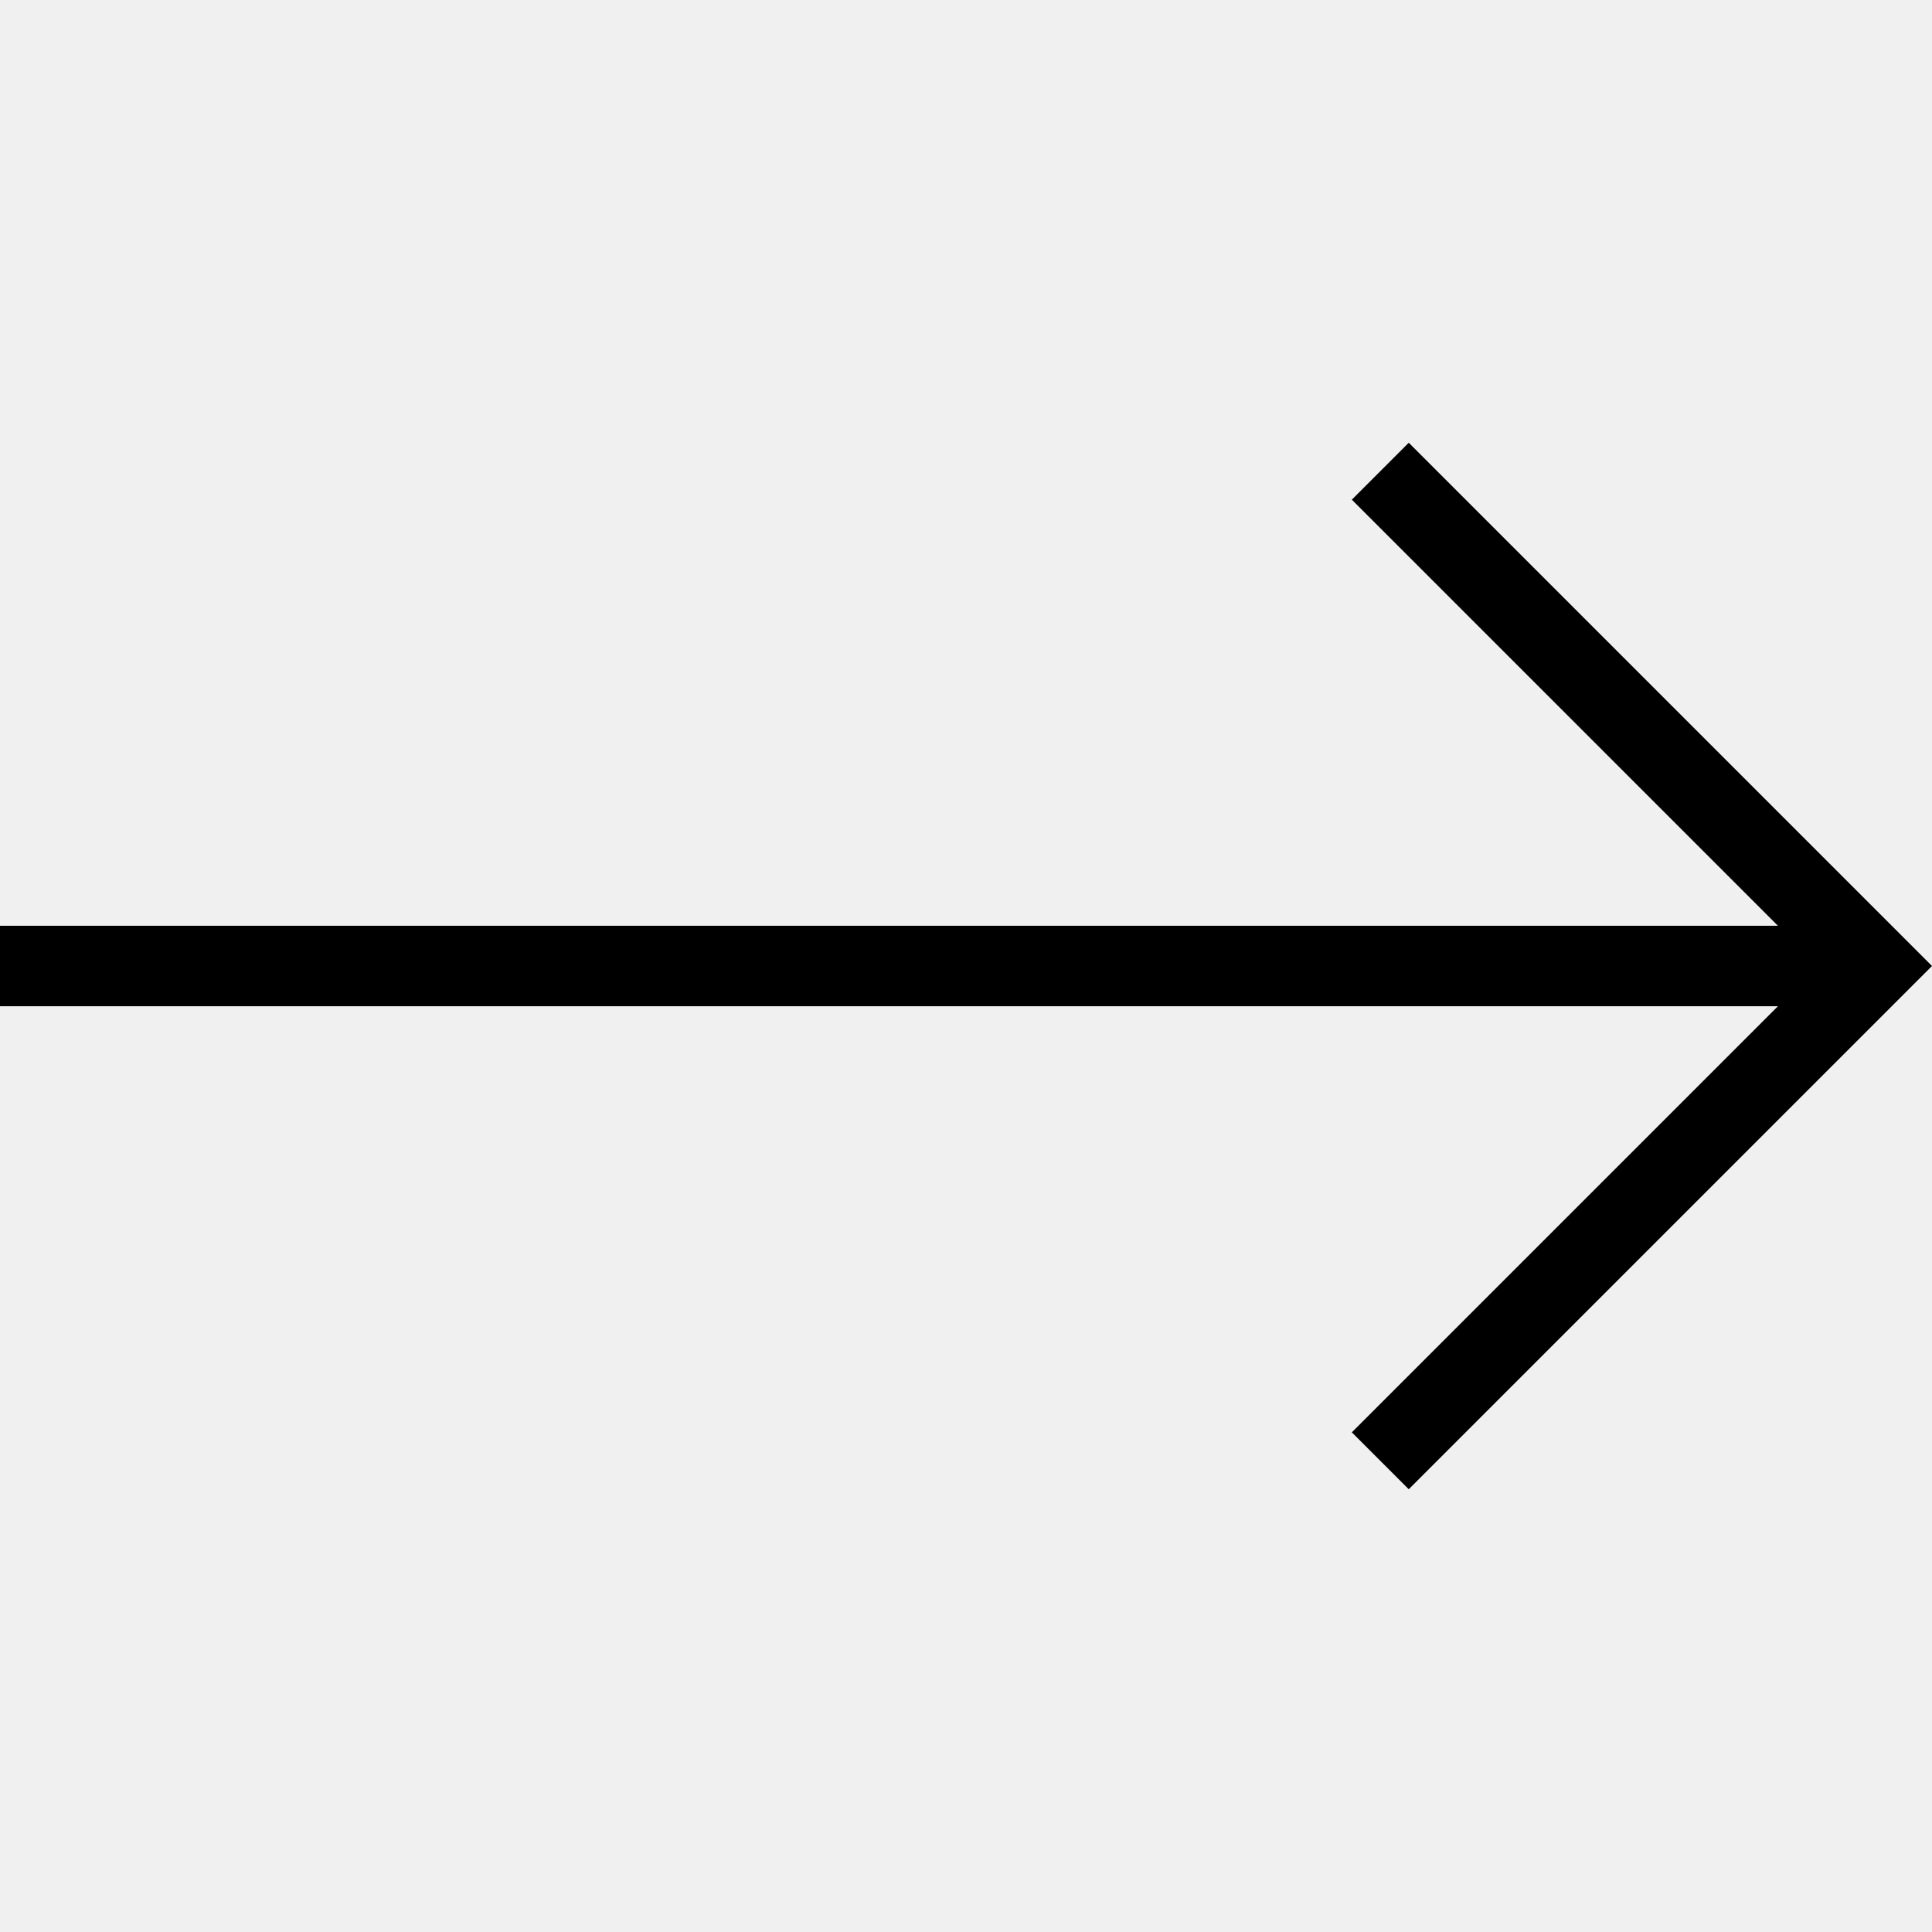
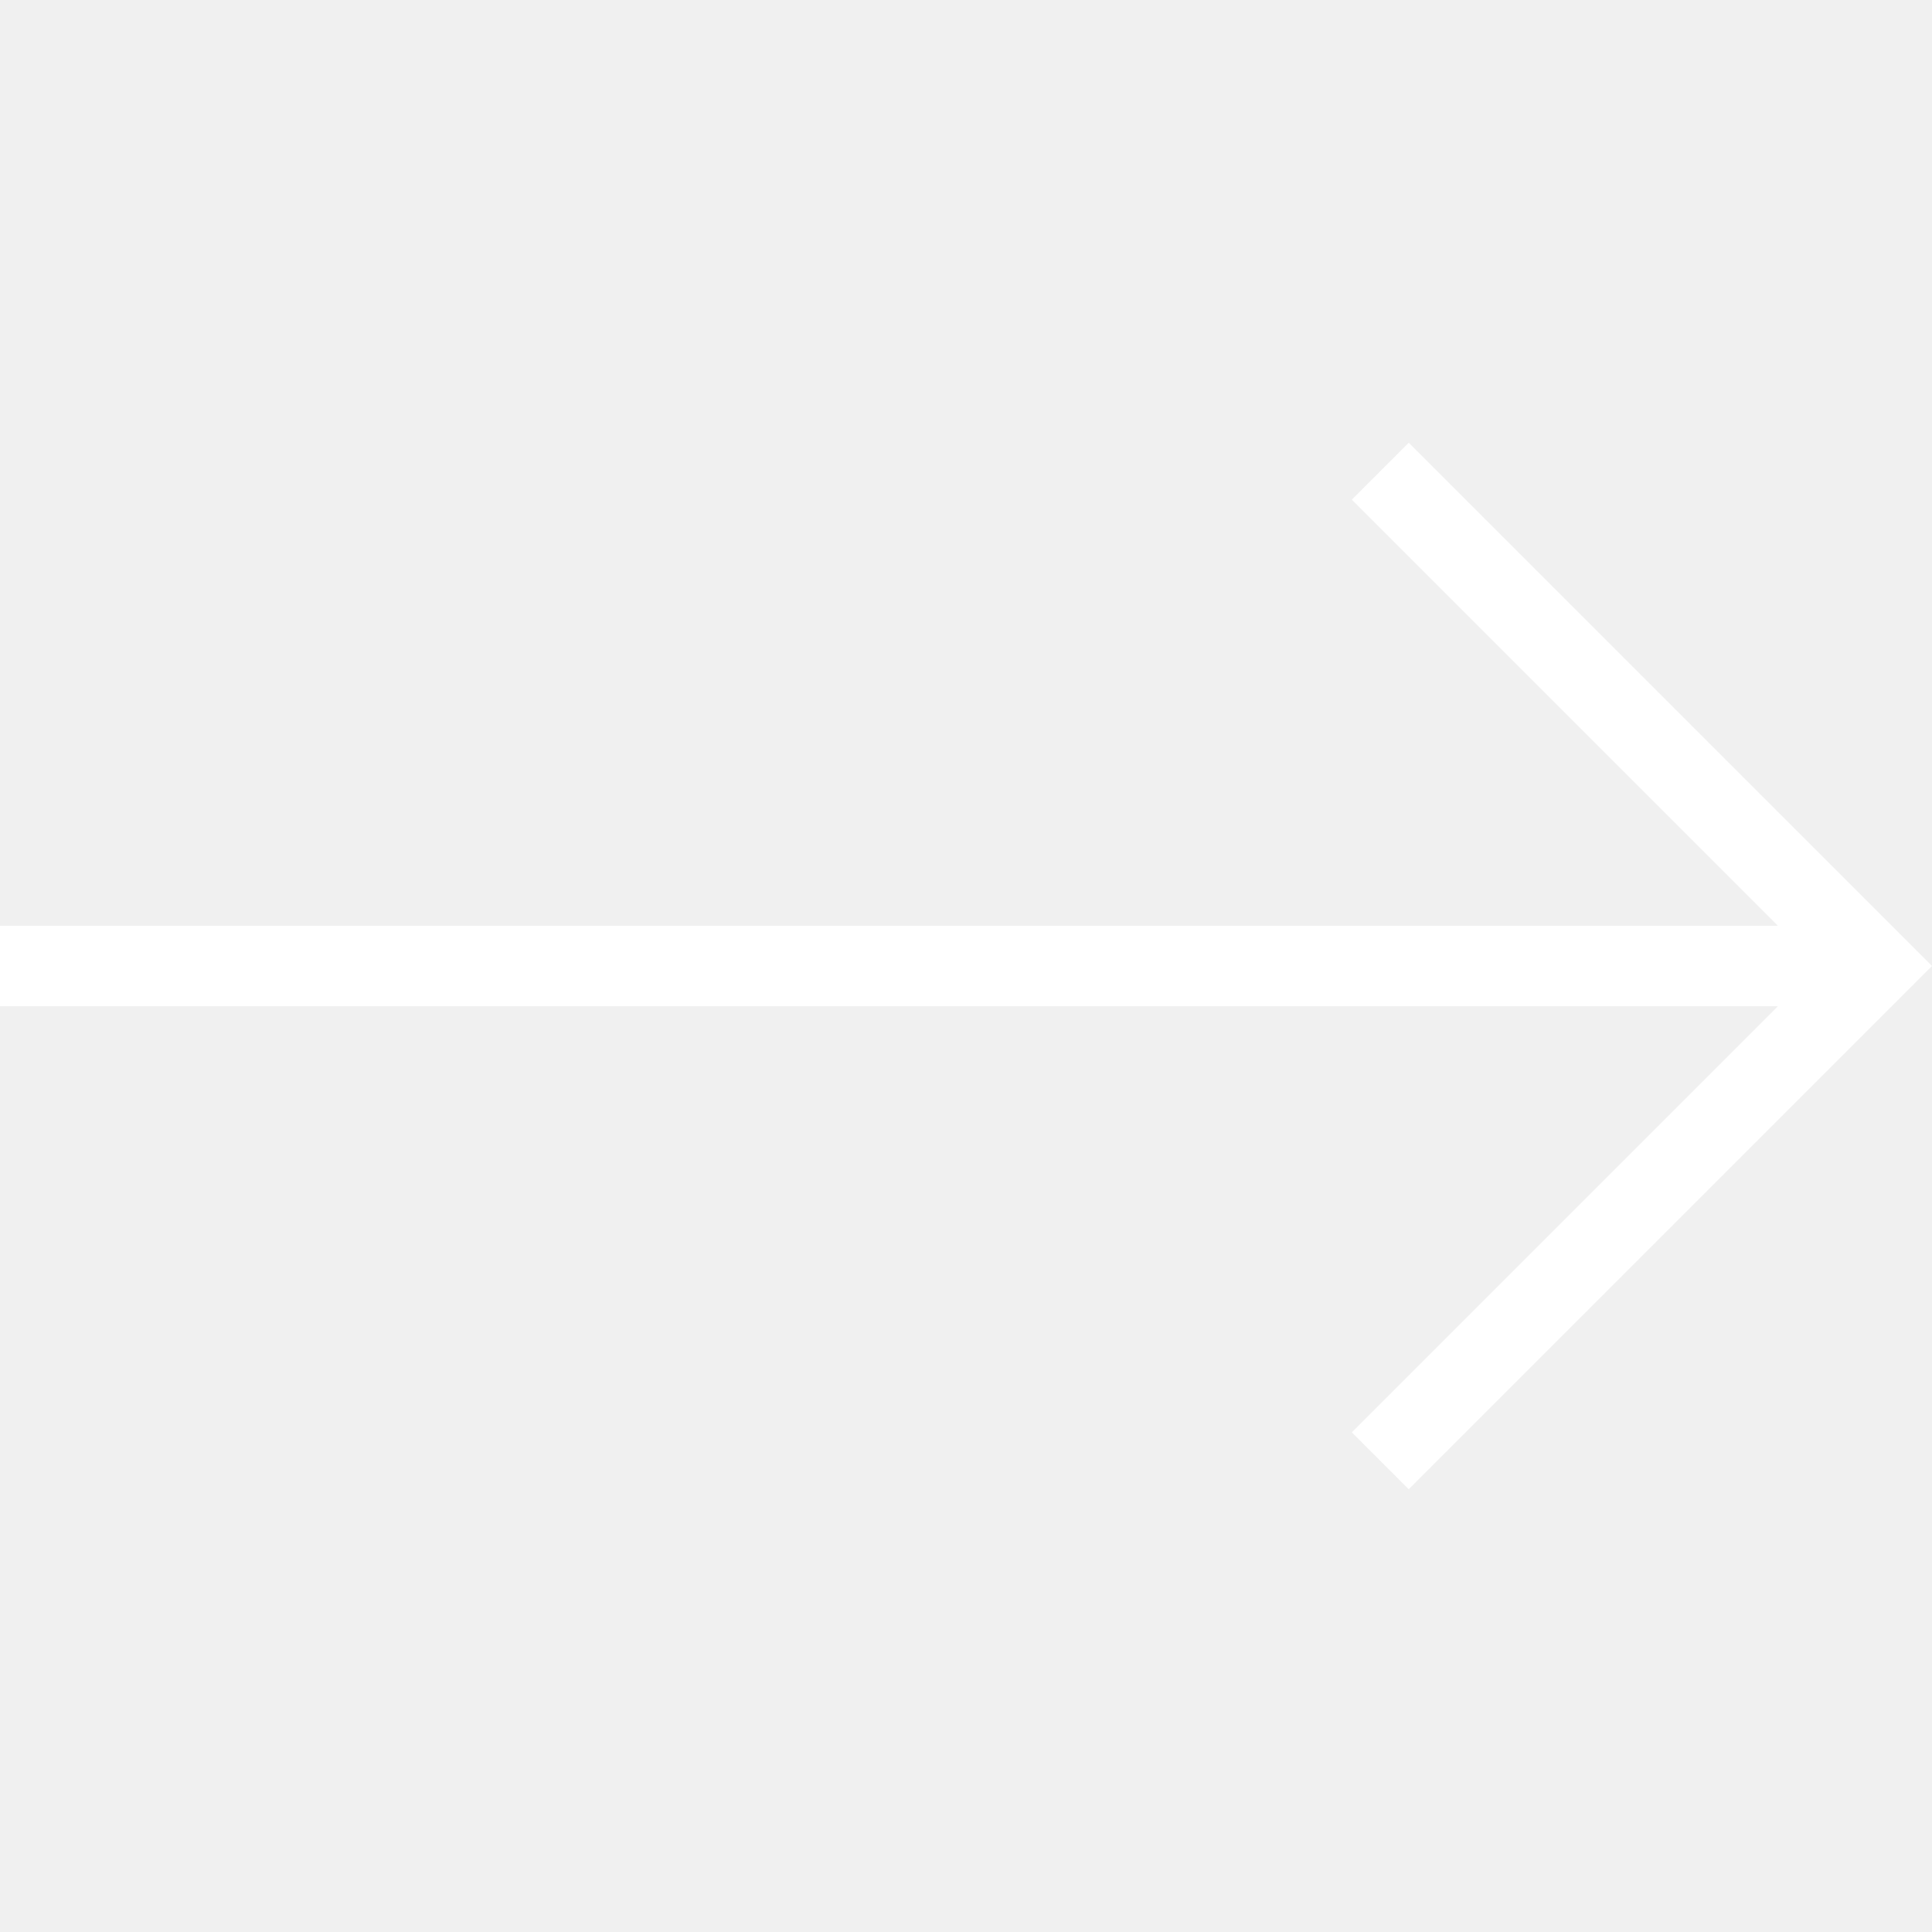
<svg xmlns="http://www.w3.org/2000/svg" width="24" height="24" viewBox="0 0 24 24" fill="none">
-   <path d="M17.5 18.5L24 12L17.5 5.5L16.793 6.207L22.086 11.5L0 11.5V12.5L22.086 12.5L16.793 17.793L17.5 18.5Z" fill="black" />
+   <path d="M17.5 18.5L24 12L17.5 5.5L16.793 6.207L22.086 11.5L0 11.5V12.5L22.086 12.5L16.793 17.793L17.5 18.5Z" fill="white" />
</svg>
